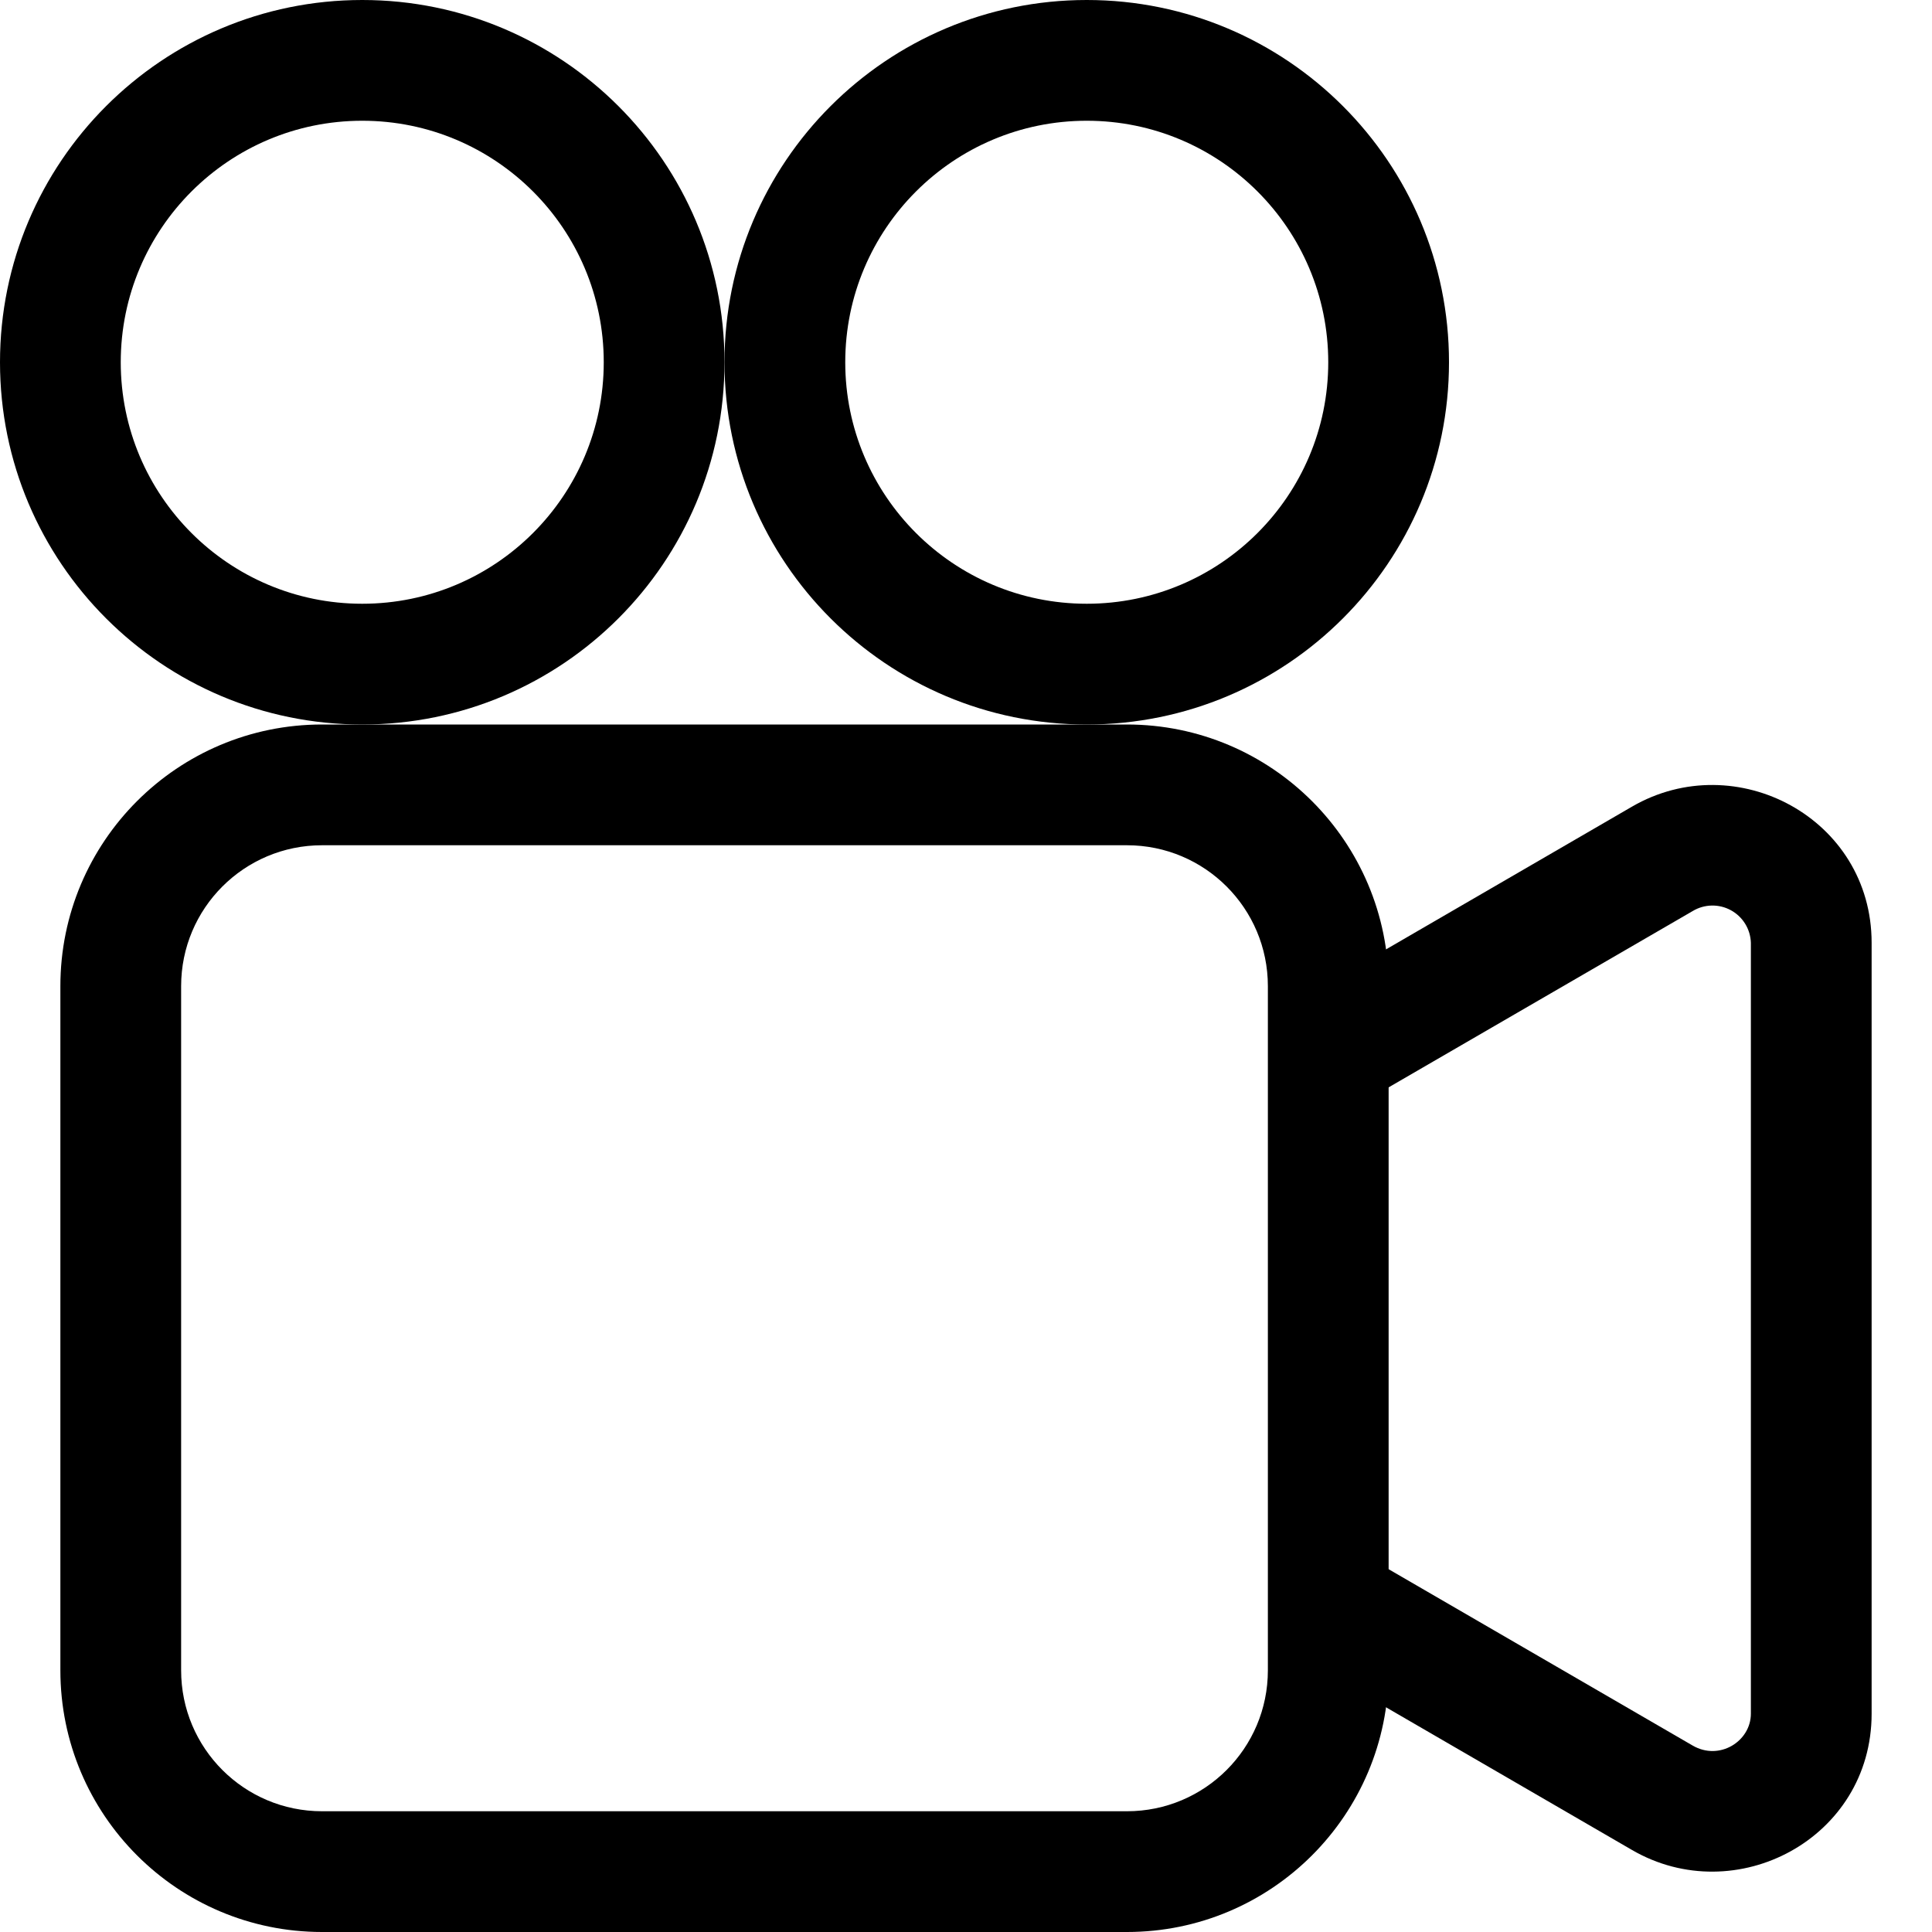
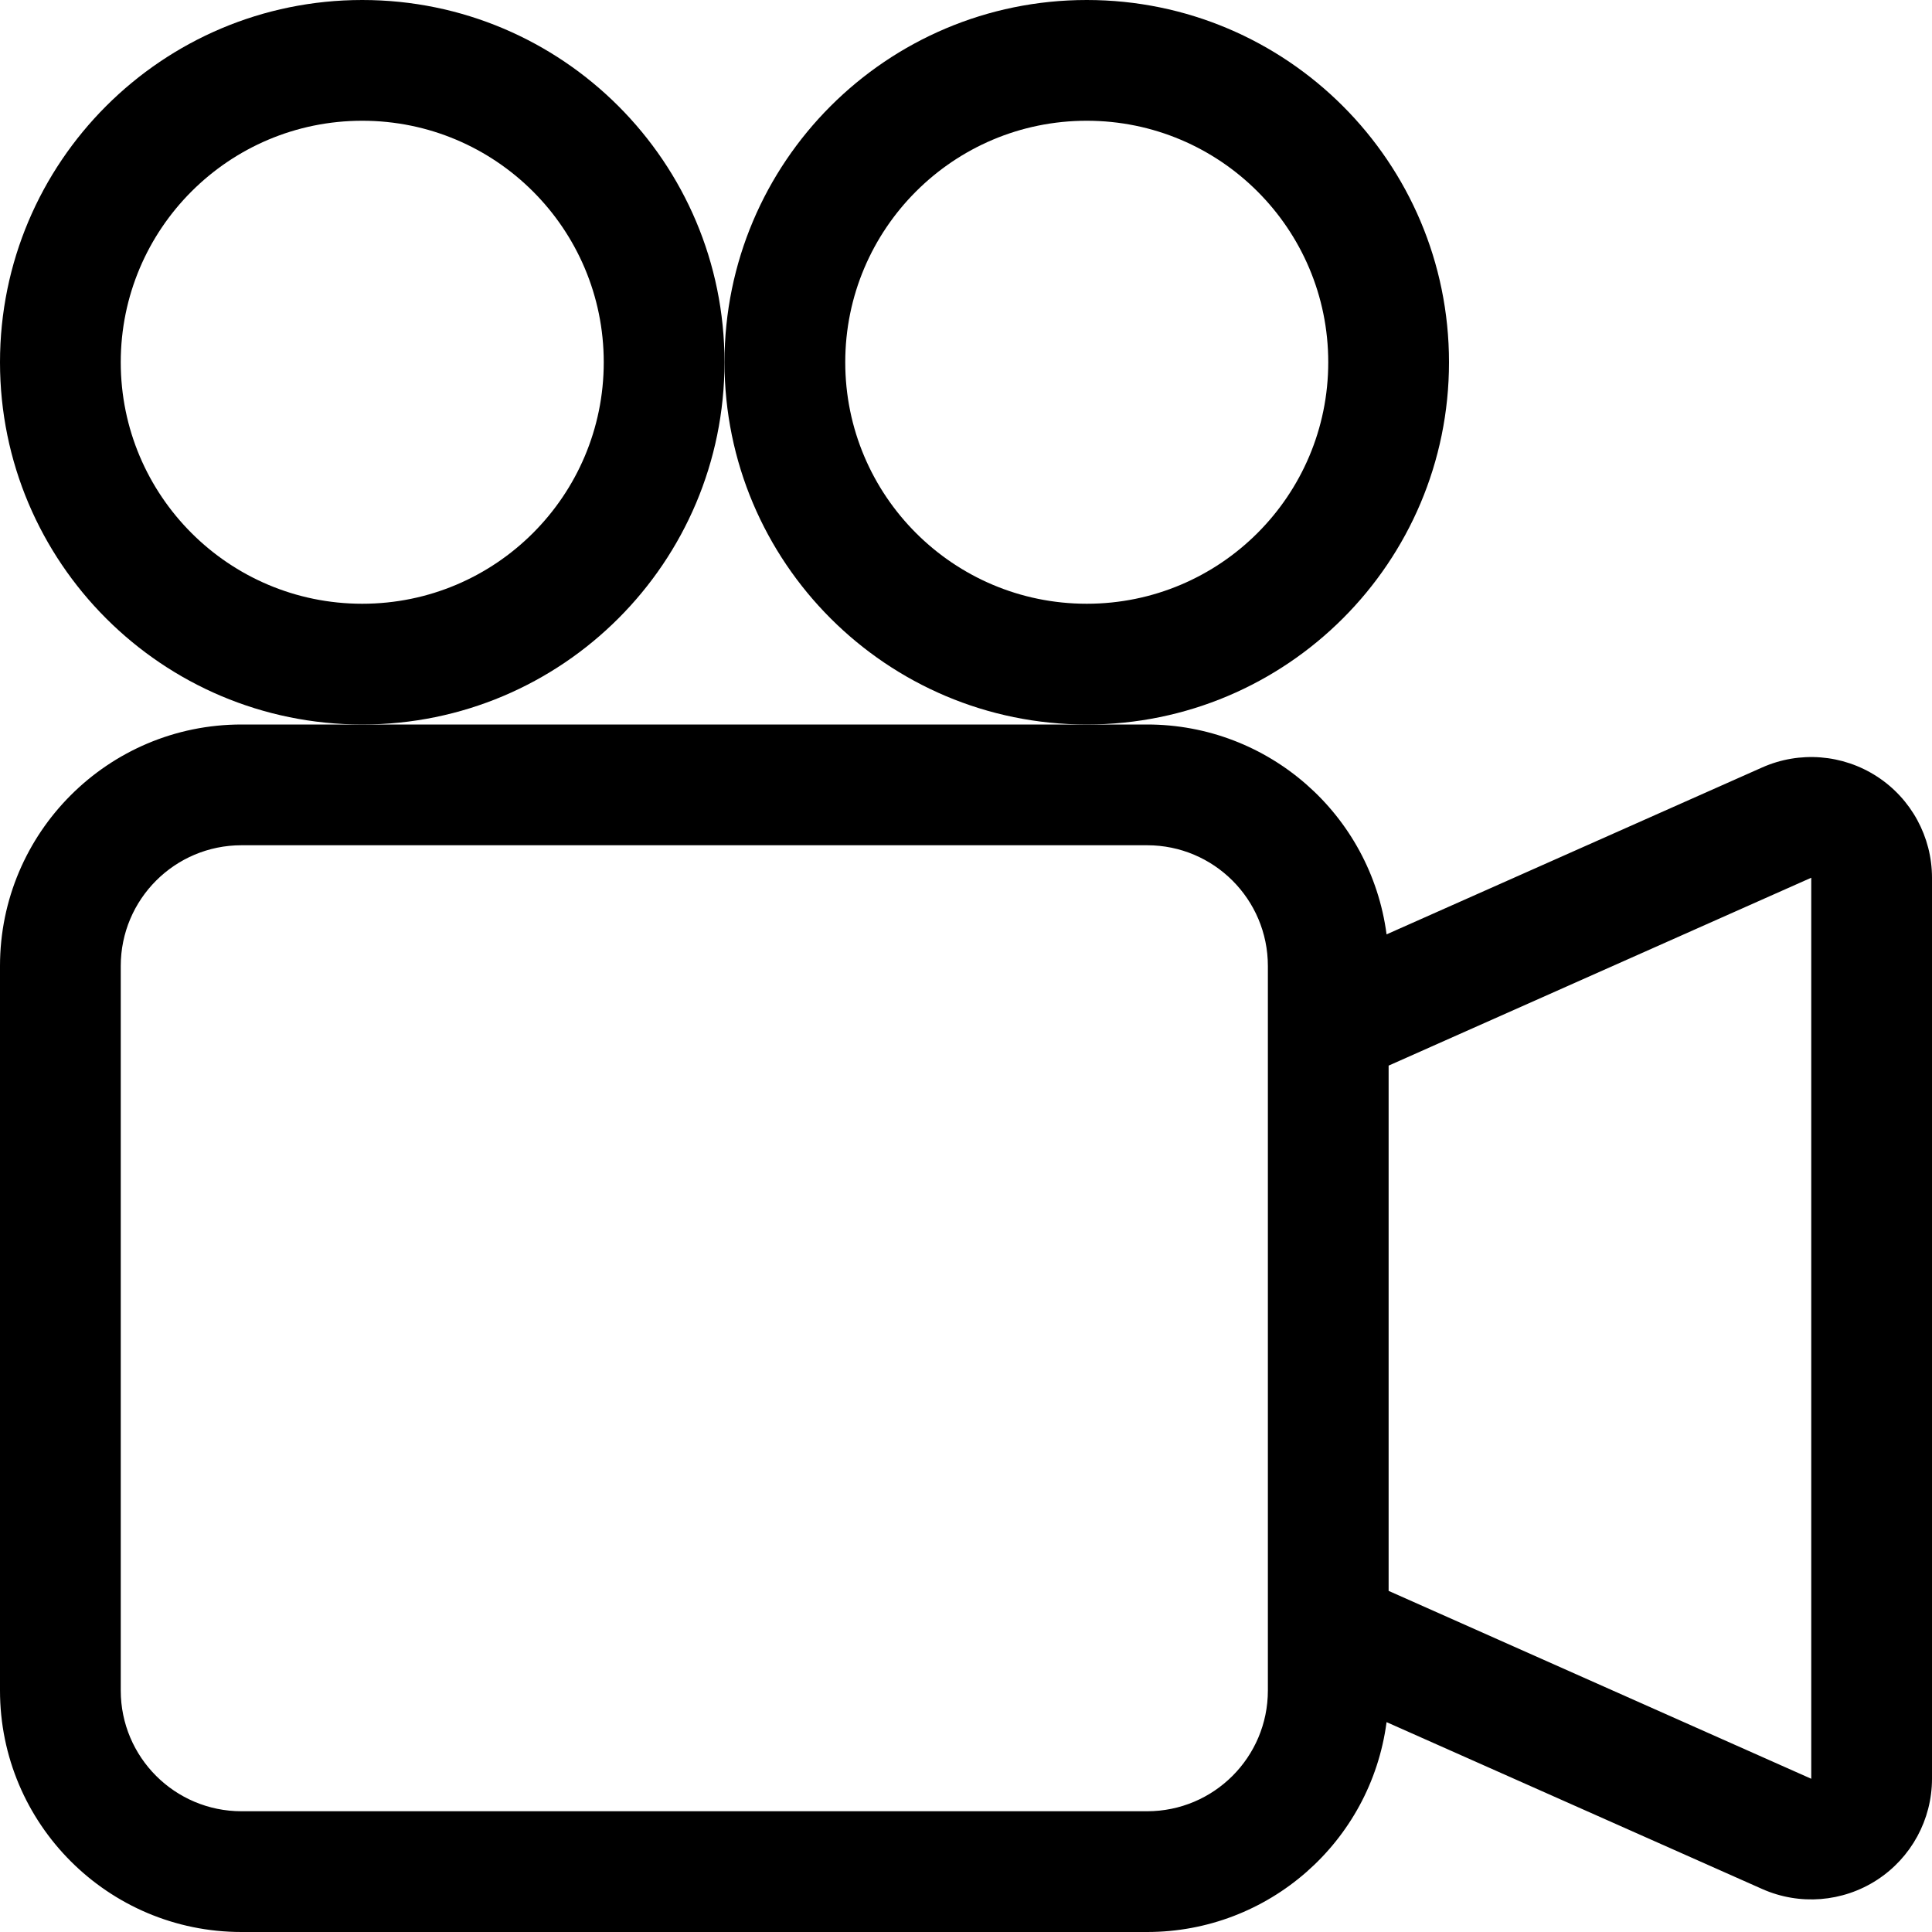
<svg xmlns="http://www.w3.org/2000/svg" width="1em" height="1em" viewBox="0 0 16 16" class="bi bi-camera-reels" fill="currentColor">
-   <path fill-rule="evenodd" d="M2.667 7C2.022 7 1.5 7.522 1.5 8.167v5.666c0 .645.522 1.167 1.167 1.167h6.666c.645 0 1.167-.522 1.167-1.167V8.167C10.5 7.522 9.978 7 9.333 7H2.667zM.5 8.167C.5 6.97 1.47 6 2.667 6h6.666c1.197 0 2.167.97 2.167 2.167v5.666C11.5 15.03 10.53 16 9.333 16H2.667A2.167 2.167 0 0 1 .5 13.833V8.167z" />
-   <path fill-rule="evenodd" d="M11.25 9.15l2.768-1.605a.318.318 0 0 1 .482.263v6.384c0 .228-.26.393-.482.264l-2.767-1.605-.502.865 2.767 1.605c.859.498 1.984-.095 1.984-1.129V7.808c0-1.033-1.125-1.626-1.984-1.128L10.75 8.285l.502.865zM3 5a2 2 0 1 0 0-4 2 2 0 0 0 0 4zm0 1a3 3 0 1 0 0-6 3 3 0 0 0 0 6z" />
+   <path fill-rule="evenodd" d="M0 8a2 2 0 0 1 2-2h7.5a2 2 0 0 1 1.983 1.738l3.11-1.382A1 1 0 0 1 16 7.269v7.462a1 1 0 0 1-1.406.913l-3.111-1.382A2 2 0 0 1 9.5 16H2a2 2 0 0 1-2-2V8zm11.5 5.175l3.5 1.556V7.269l-3.5 1.556v4.35zM2 7a1 1 0 0 0-1 1v6a1 1 0 0 0 1 1h7.5a1 1 0 0 0 1-1V8a1 1 0 0 0-1-1H2z" />
+   <path fill-rule="evenodd" d="M3 5a2 2 0 1 0 0-4 2 2 0 0 0 0 4zm0 1a3 3 0 1 0 0-6 3 3 0 0 0 0 6z" />
  <path fill-rule="evenodd" d="M9 5a2 2 0 1 0 0-4 2 2 0 0 0 0 4zm0 1a3 3 0 1 0 0-6 3 3 0 0 0 0 6z" />
</svg>
